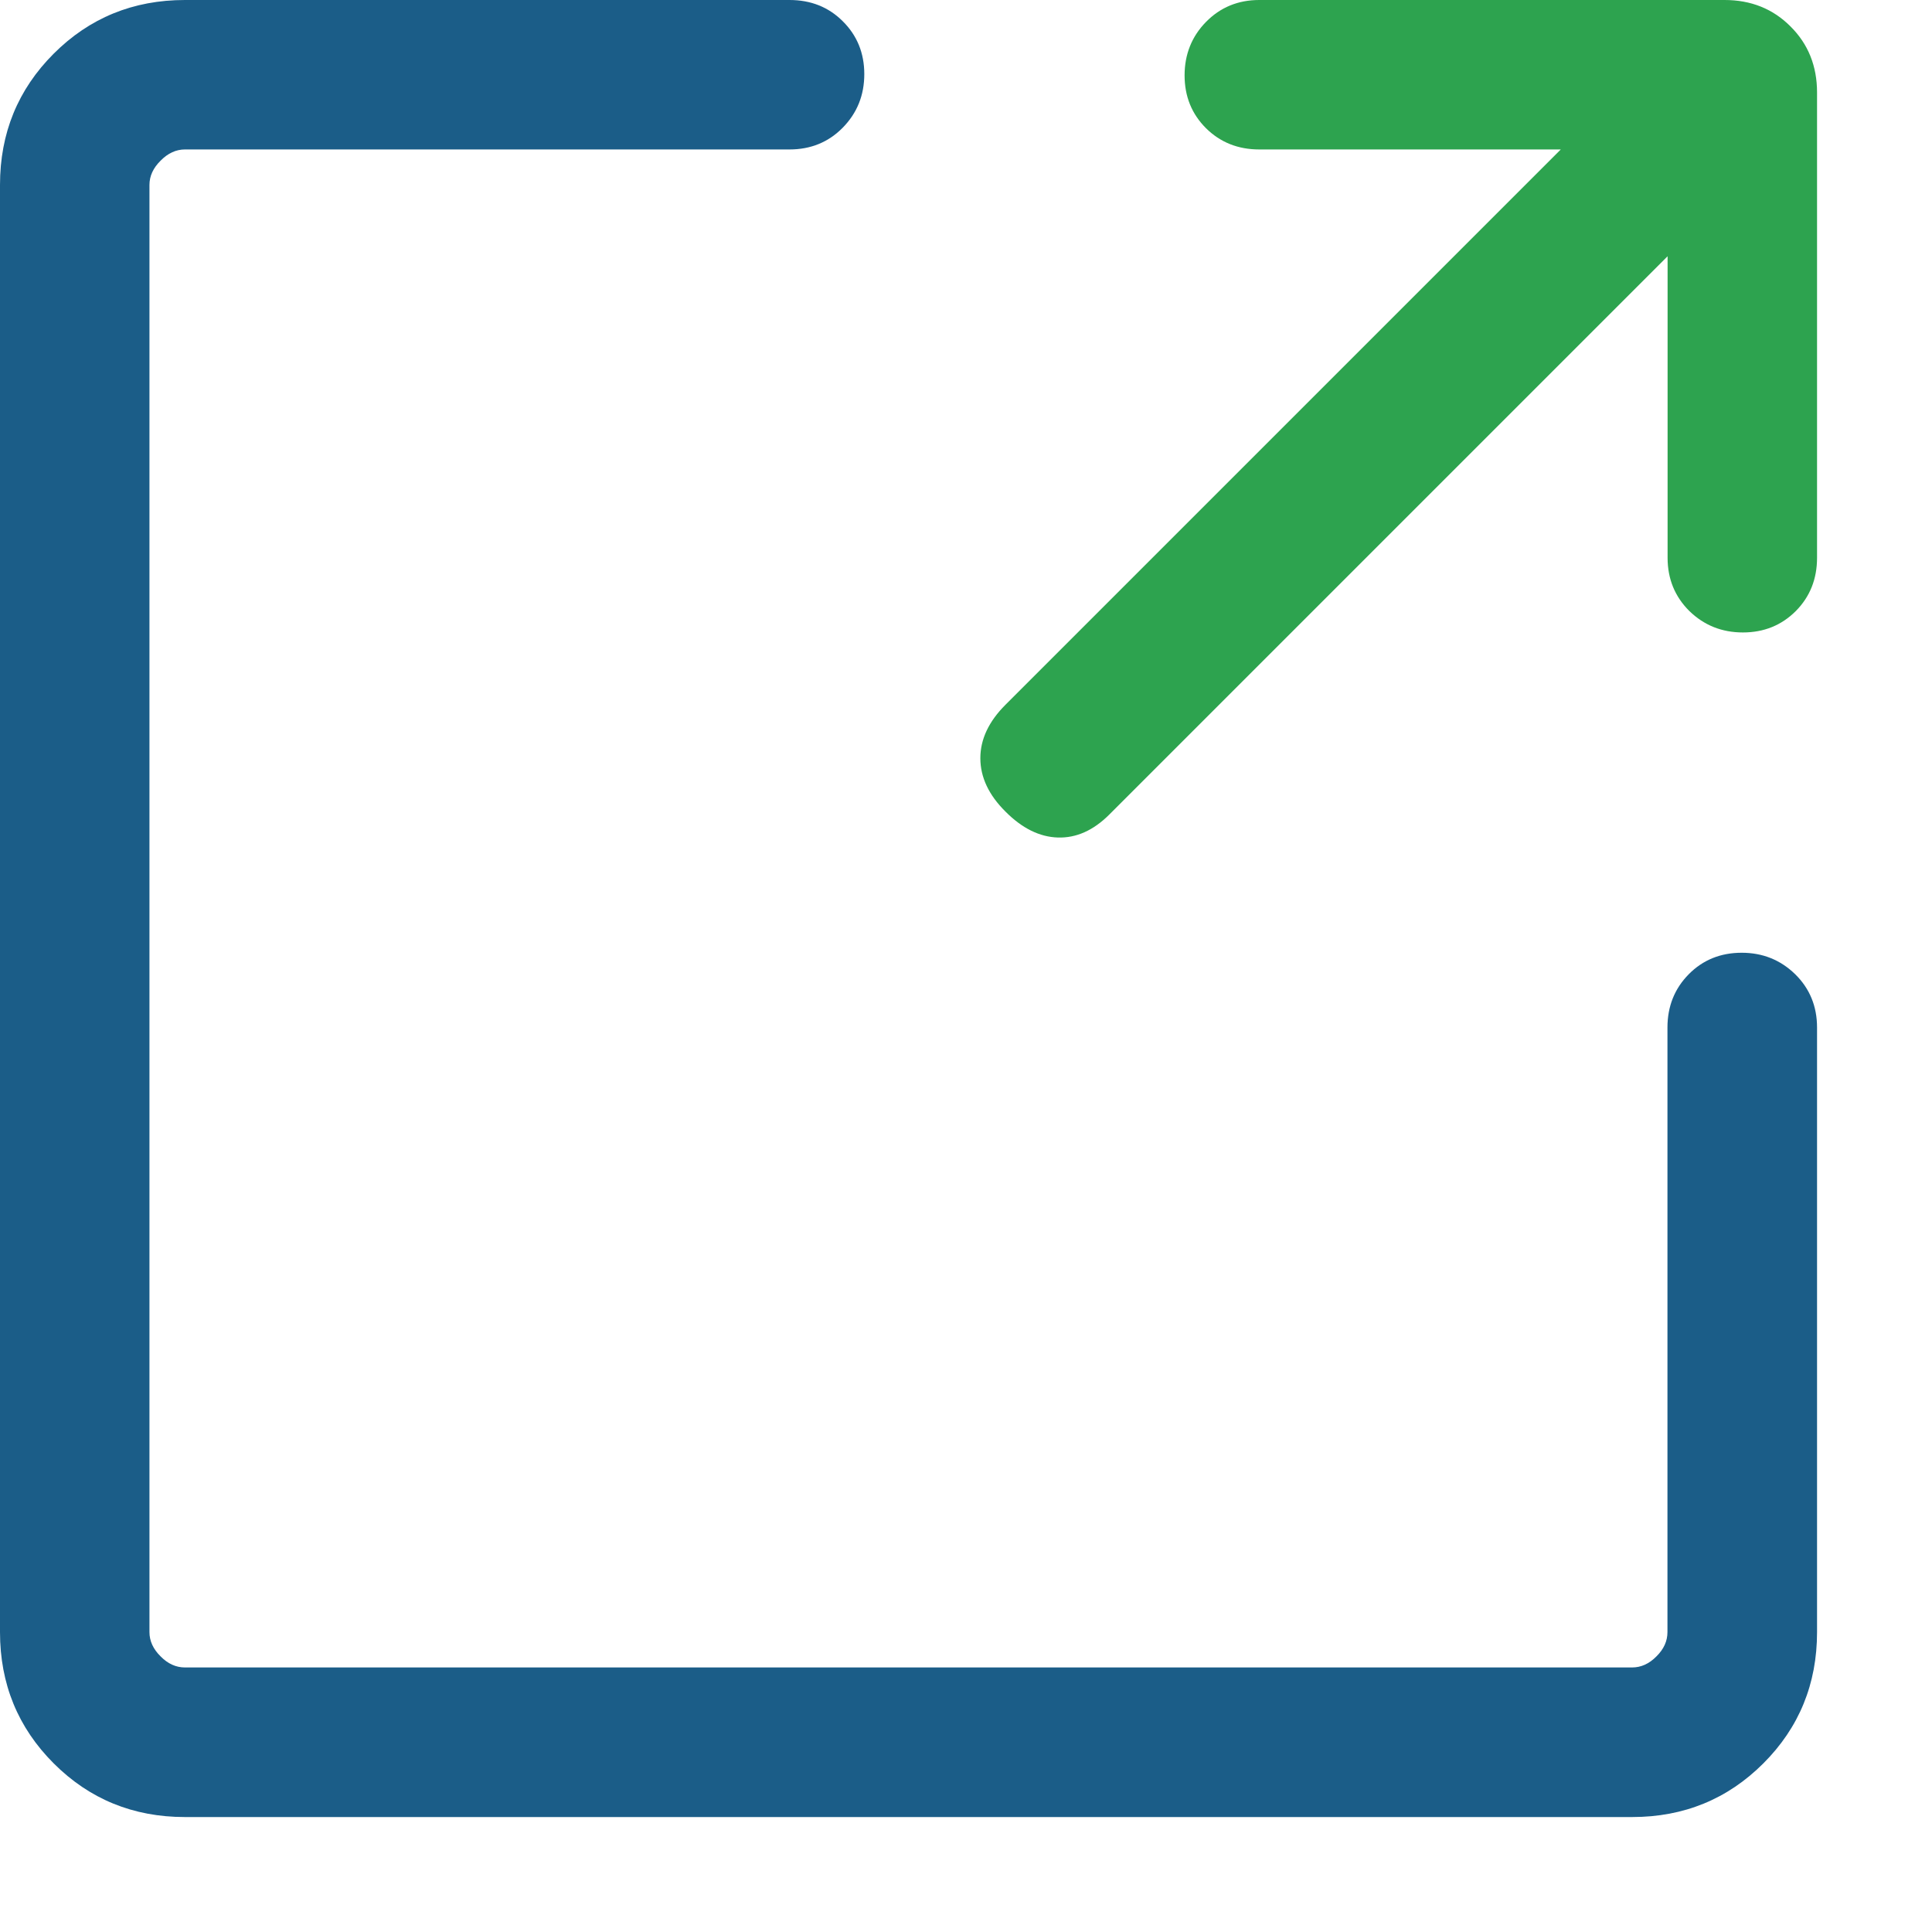
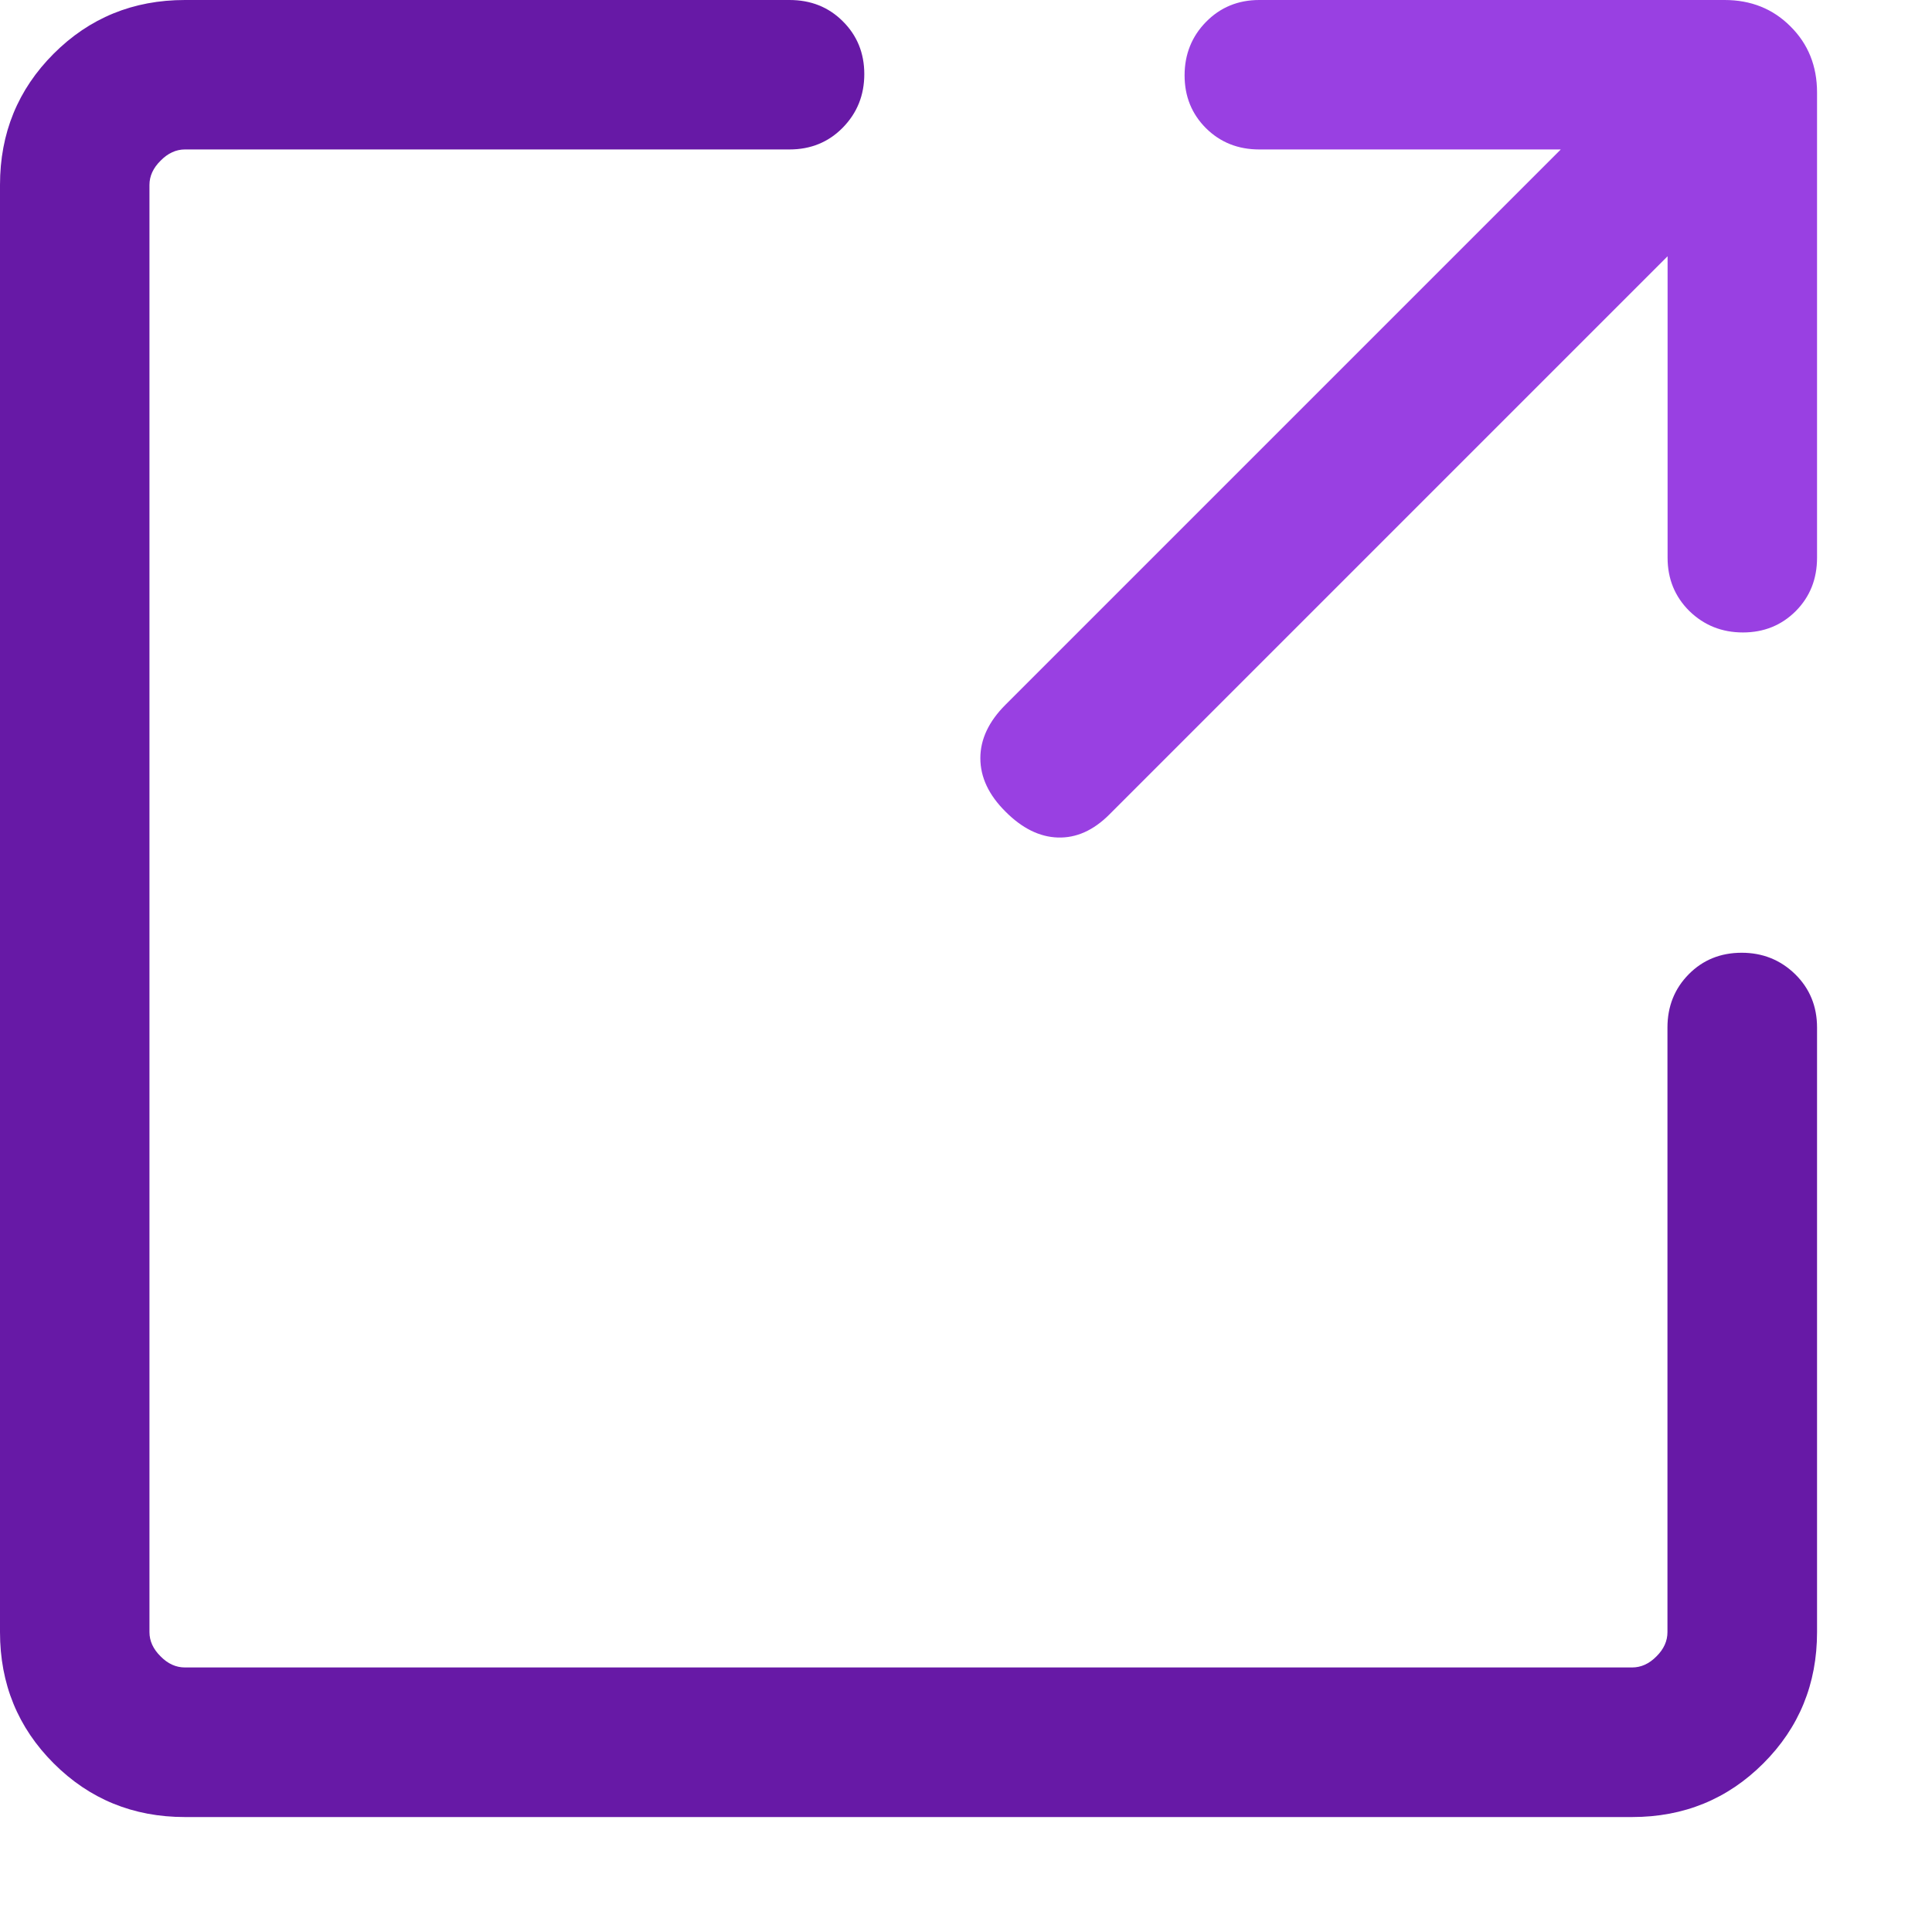
<svg xmlns="http://www.w3.org/2000/svg" width="14" height="14" viewBox="0 0 14 14" fill="none">
-   <path d="M1.34 13.167C0.965 13.167 0.648 13.037 0.389 12.778C0.13 12.519 0 12.202 0 11.827V1.34C0 0.965 0.13 0.648 0.389 0.389C0.648 0.13 0.965 0 1.34 0H5.721C5.875 0 6.004 0.051 6.107 0.154C6.211 0.257 6.263 0.385 6.263 0.537C6.263 0.69 6.211 0.819 6.107 0.925C6.004 1.03 5.875 1.083 5.721 1.083H1.34C1.276 1.083 1.217 1.11 1.164 1.164C1.11 1.217 1.083 1.276 1.083 1.34V11.827C1.083 11.891 1.11 11.95 1.164 12.003C1.217 12.057 1.276 12.083 1.34 12.083H11.827C11.891 12.083 11.95 12.057 12.003 12.003C12.057 11.95 12.083 11.891 12.083 11.827V7.446C12.083 7.292 12.135 7.163 12.238 7.059C12.34 6.956 12.468 6.904 12.621 6.904C12.773 6.904 12.902 6.956 13.008 7.059C13.114 7.163 13.167 7.292 13.167 7.446V11.827C13.167 12.202 13.037 12.519 12.778 12.778C12.519 13.037 12.202 13.167 11.827 13.167H1.34Z" fill="#1B5D88" />
-   <path d="M12.084 1.857L8.039 5.902C7.923 6.018 7.799 6.073 7.666 6.069C7.533 6.065 7.406 6.002 7.286 5.881C7.165 5.761 7.104 5.632 7.104 5.494C7.104 5.357 7.165 5.228 7.286 5.107L11.31 1.083H9.125C8.972 1.083 8.843 1.032 8.739 0.929C8.636 0.826 8.584 0.699 8.584 0.546C8.584 0.394 8.636 0.264 8.739 0.159C8.843 0.053 8.972 0 9.125 0H12.497C12.688 0 12.848 0.064 12.975 0.192C13.103 0.319 13.167 0.479 13.167 0.67V4.042C13.167 4.195 13.116 4.324 13.013 4.428C12.91 4.531 12.782 4.583 12.63 4.583C12.477 4.583 12.348 4.531 12.242 4.428C12.137 4.324 12.084 4.195 12.084 4.042V1.857Z" fill="#2DA34F" />
+   <path d="M1.34 13.167C0.965 13.167 0.648 13.037 0.389 12.778C0.13 12.519 0 12.202 0 11.827V1.34C0 0.965 0.13 0.648 0.389 0.389C0.648 0.13 0.965 0 1.34 0H5.721C5.875 0 6.004 0.051 6.107 0.154C6.211 0.257 6.263 0.385 6.263 0.537C6.263 0.69 6.211 0.819 6.107 0.925C6.004 1.03 5.875 1.083 5.721 1.083H1.34C1.276 1.083 1.217 1.11 1.164 1.164C1.11 1.217 1.083 1.276 1.083 1.34V11.827C1.083 11.891 1.11 11.95 1.164 12.003C1.217 12.057 1.276 12.083 1.34 12.083H11.827C11.891 12.083 11.95 12.057 12.003 12.003C12.057 11.95 12.083 11.891 12.083 11.827V7.446C12.083 7.292 12.135 7.163 12.238 7.059C12.34 6.956 12.468 6.904 12.621 6.904C12.773 6.904 12.902 6.956 13.008 7.059C13.114 7.163 13.167 7.292 13.167 7.446V11.827C13.167 12.202 13.037 12.519 12.778 12.778C12.519 13.037 12.202 13.167 11.827 13.167H1.34Z" fill="#6719A6" />
+   <path d="M12.084 1.857L8.039 5.902C7.923 6.018 7.799 6.073 7.666 6.069C7.533 6.065 7.406 6.002 7.286 5.881C7.165 5.761 7.104 5.632 7.104 5.494C7.104 5.357 7.165 5.228 7.286 5.107L11.31 1.083H9.125C8.972 1.083 8.843 1.032 8.739 0.929C8.636 0.826 8.584 0.699 8.584 0.546C8.584 0.394 8.636 0.264 8.739 0.159C8.843 0.053 8.972 0 9.125 0H12.497C12.688 0 12.848 0.064 12.975 0.192C13.103 0.319 13.167 0.479 13.167 0.67V4.042C13.167 4.195 13.116 4.324 13.013 4.428C12.91 4.531 12.782 4.583 12.63 4.583C12.477 4.583 12.348 4.531 12.242 4.428C12.137 4.324 12.084 4.195 12.084 4.042V1.857Z" fill="#9940E2" />
</svg>
